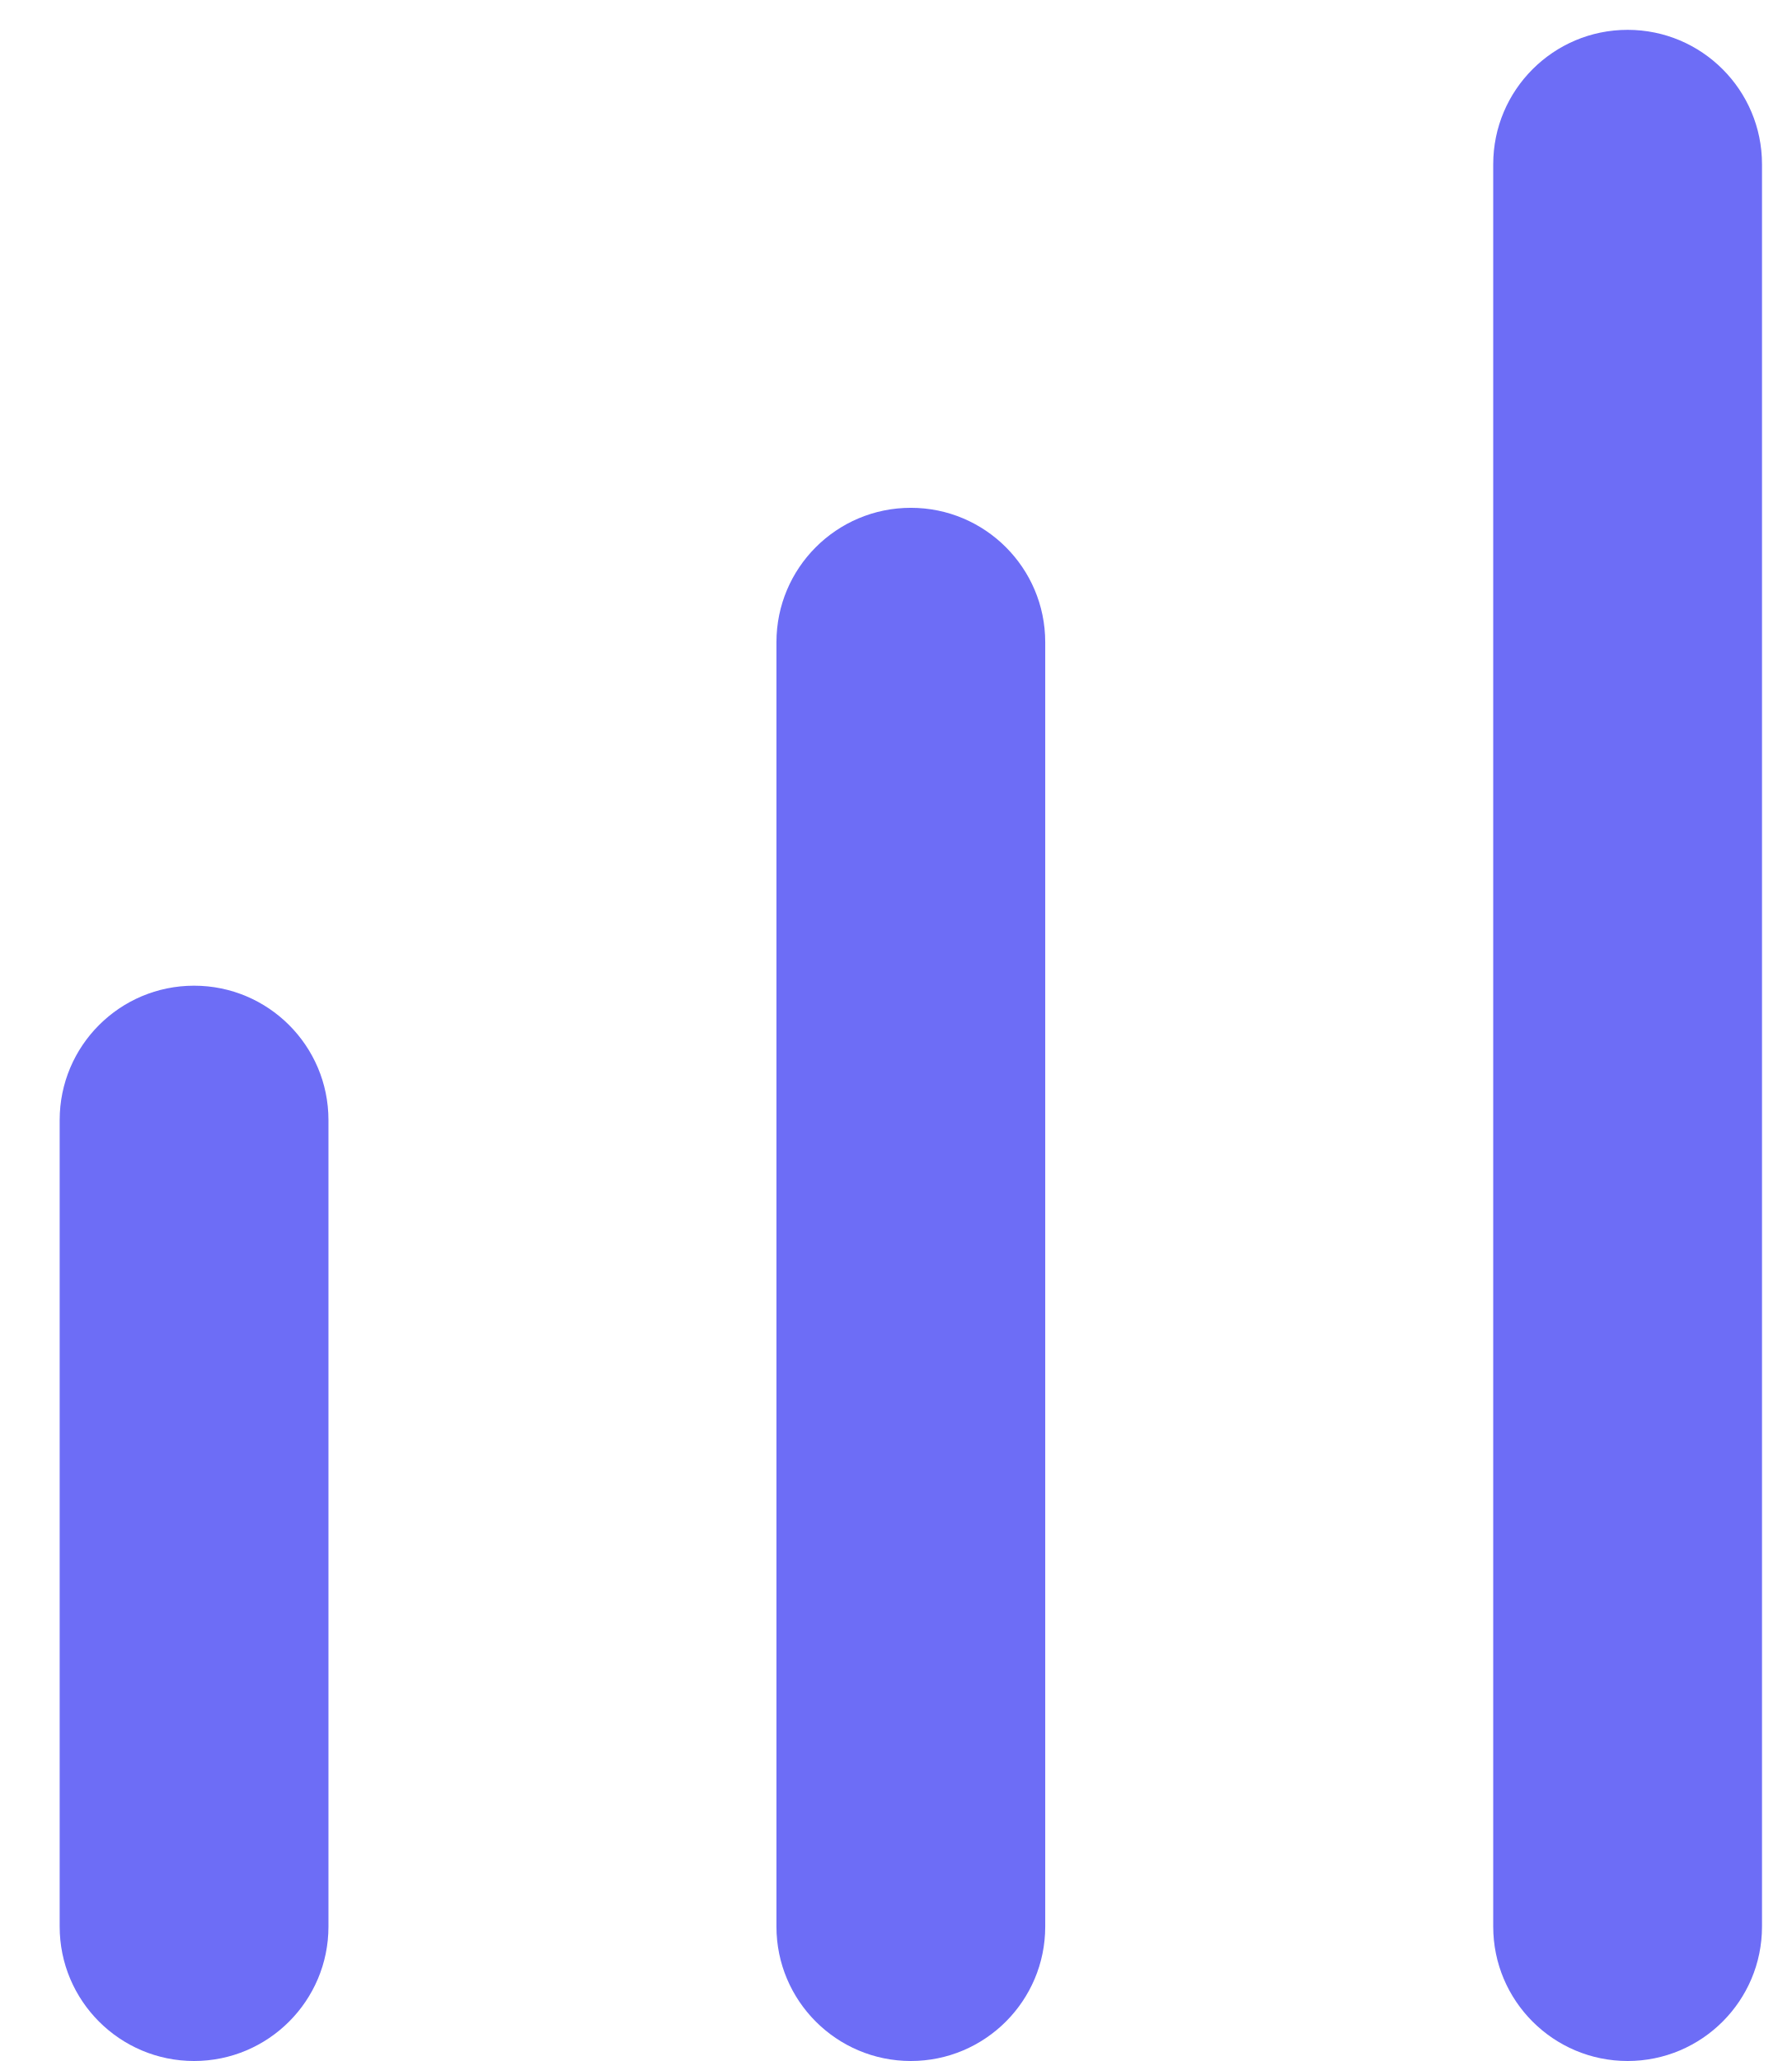
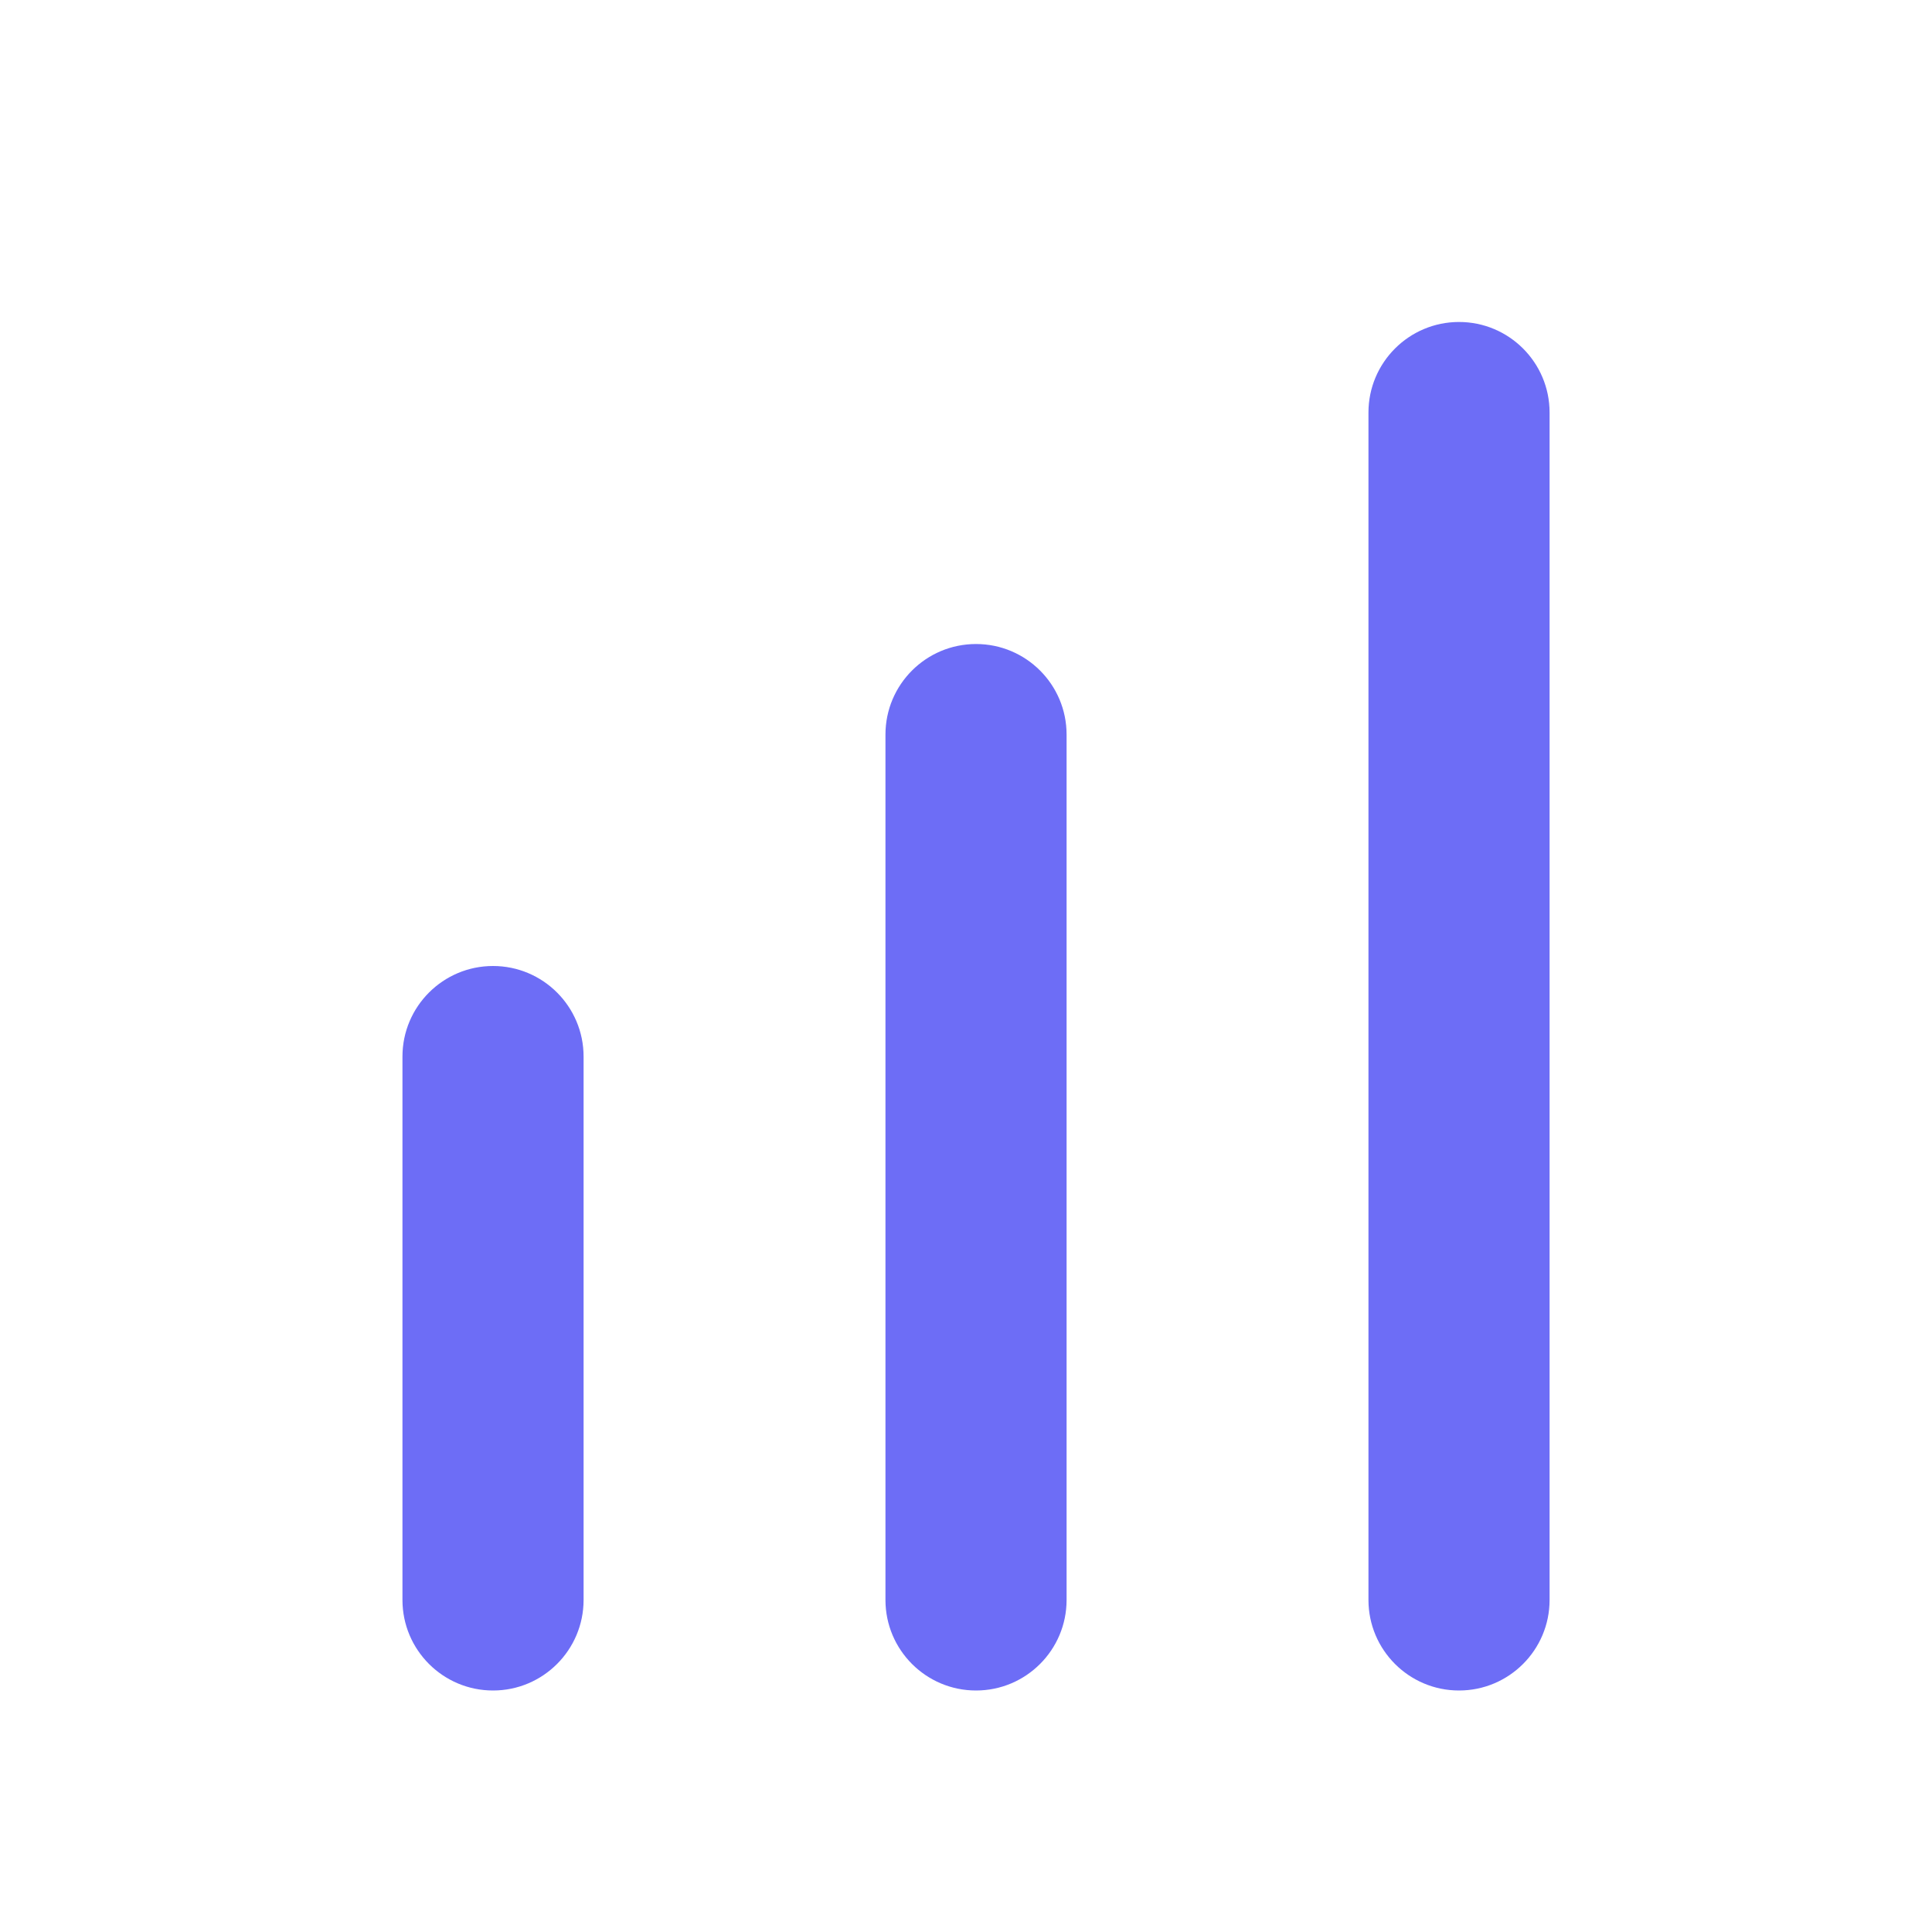
- <svg xmlns="http://www.w3.org/2000/svg" width="20" height="23" viewBox="0 0 20 23" fill="none">
-   <path fill-rule="evenodd" clip-rule="evenodd" d="M18.166 0.333C17.338 0.333 16.666 1.005 16.666 1.833V21.5C16.666 22.328 17.338 23 18.166 23C18.994 23 19.666 22.328 19.666 21.5V1.833C19.666 1.005 18.994 0.333 18.166 0.333ZM8.666 7.167C8.666 6.338 9.338 5.667 10.166 5.667C10.994 5.667 11.666 6.338 11.666 7.167V21.5C11.666 22.328 10.994 23 10.166 23C9.338 23 8.666 22.328 8.666 21.5V7.167ZM0.666 12.5C0.666 11.671 1.338 11 2.166 11C2.994 11 3.666 11.671 3.666 12.5V21.5C3.666 22.328 2.994 23 2.166 23C1.338 23 0.666 22.328 0.666 21.5V12.5Z" fill="#6D6DF6" />
+ <svg xmlns="http://www.w3.org/2000/svg" width="32" height="32" viewBox="0 0 32 32" fill="none">
+   <path fill-rule="evenodd" clip-rule="evenodd" d="M24.166 5.333C23.338 5.333 22.666 6.005 22.666 6.833V26.5C22.666 27.328 23.338 28 24.166 28C24.994 28 25.666 27.328 25.666 26.5V6.833C25.666 6.005 24.994 5.333 24.166 5.333ZM14.666 12.167C14.666 11.338 15.338 10.667 16.166 10.667C16.994 10.667 17.666 11.338 17.666 12.167V26.5C17.666 27.328 16.994 28 16.166 28C15.338 28 14.666 27.328 14.666 26.5V12.167ZM6.666 17.5C6.666 16.672 7.338 16 8.166 16C8.994 16 9.666 16.672 9.666 17.5V26.5C9.666 27.328 8.994 28 8.166 28C7.338 28 6.666 27.328 6.666 26.5V17.5Z" fill="#6D6DF6" />
</svg>
